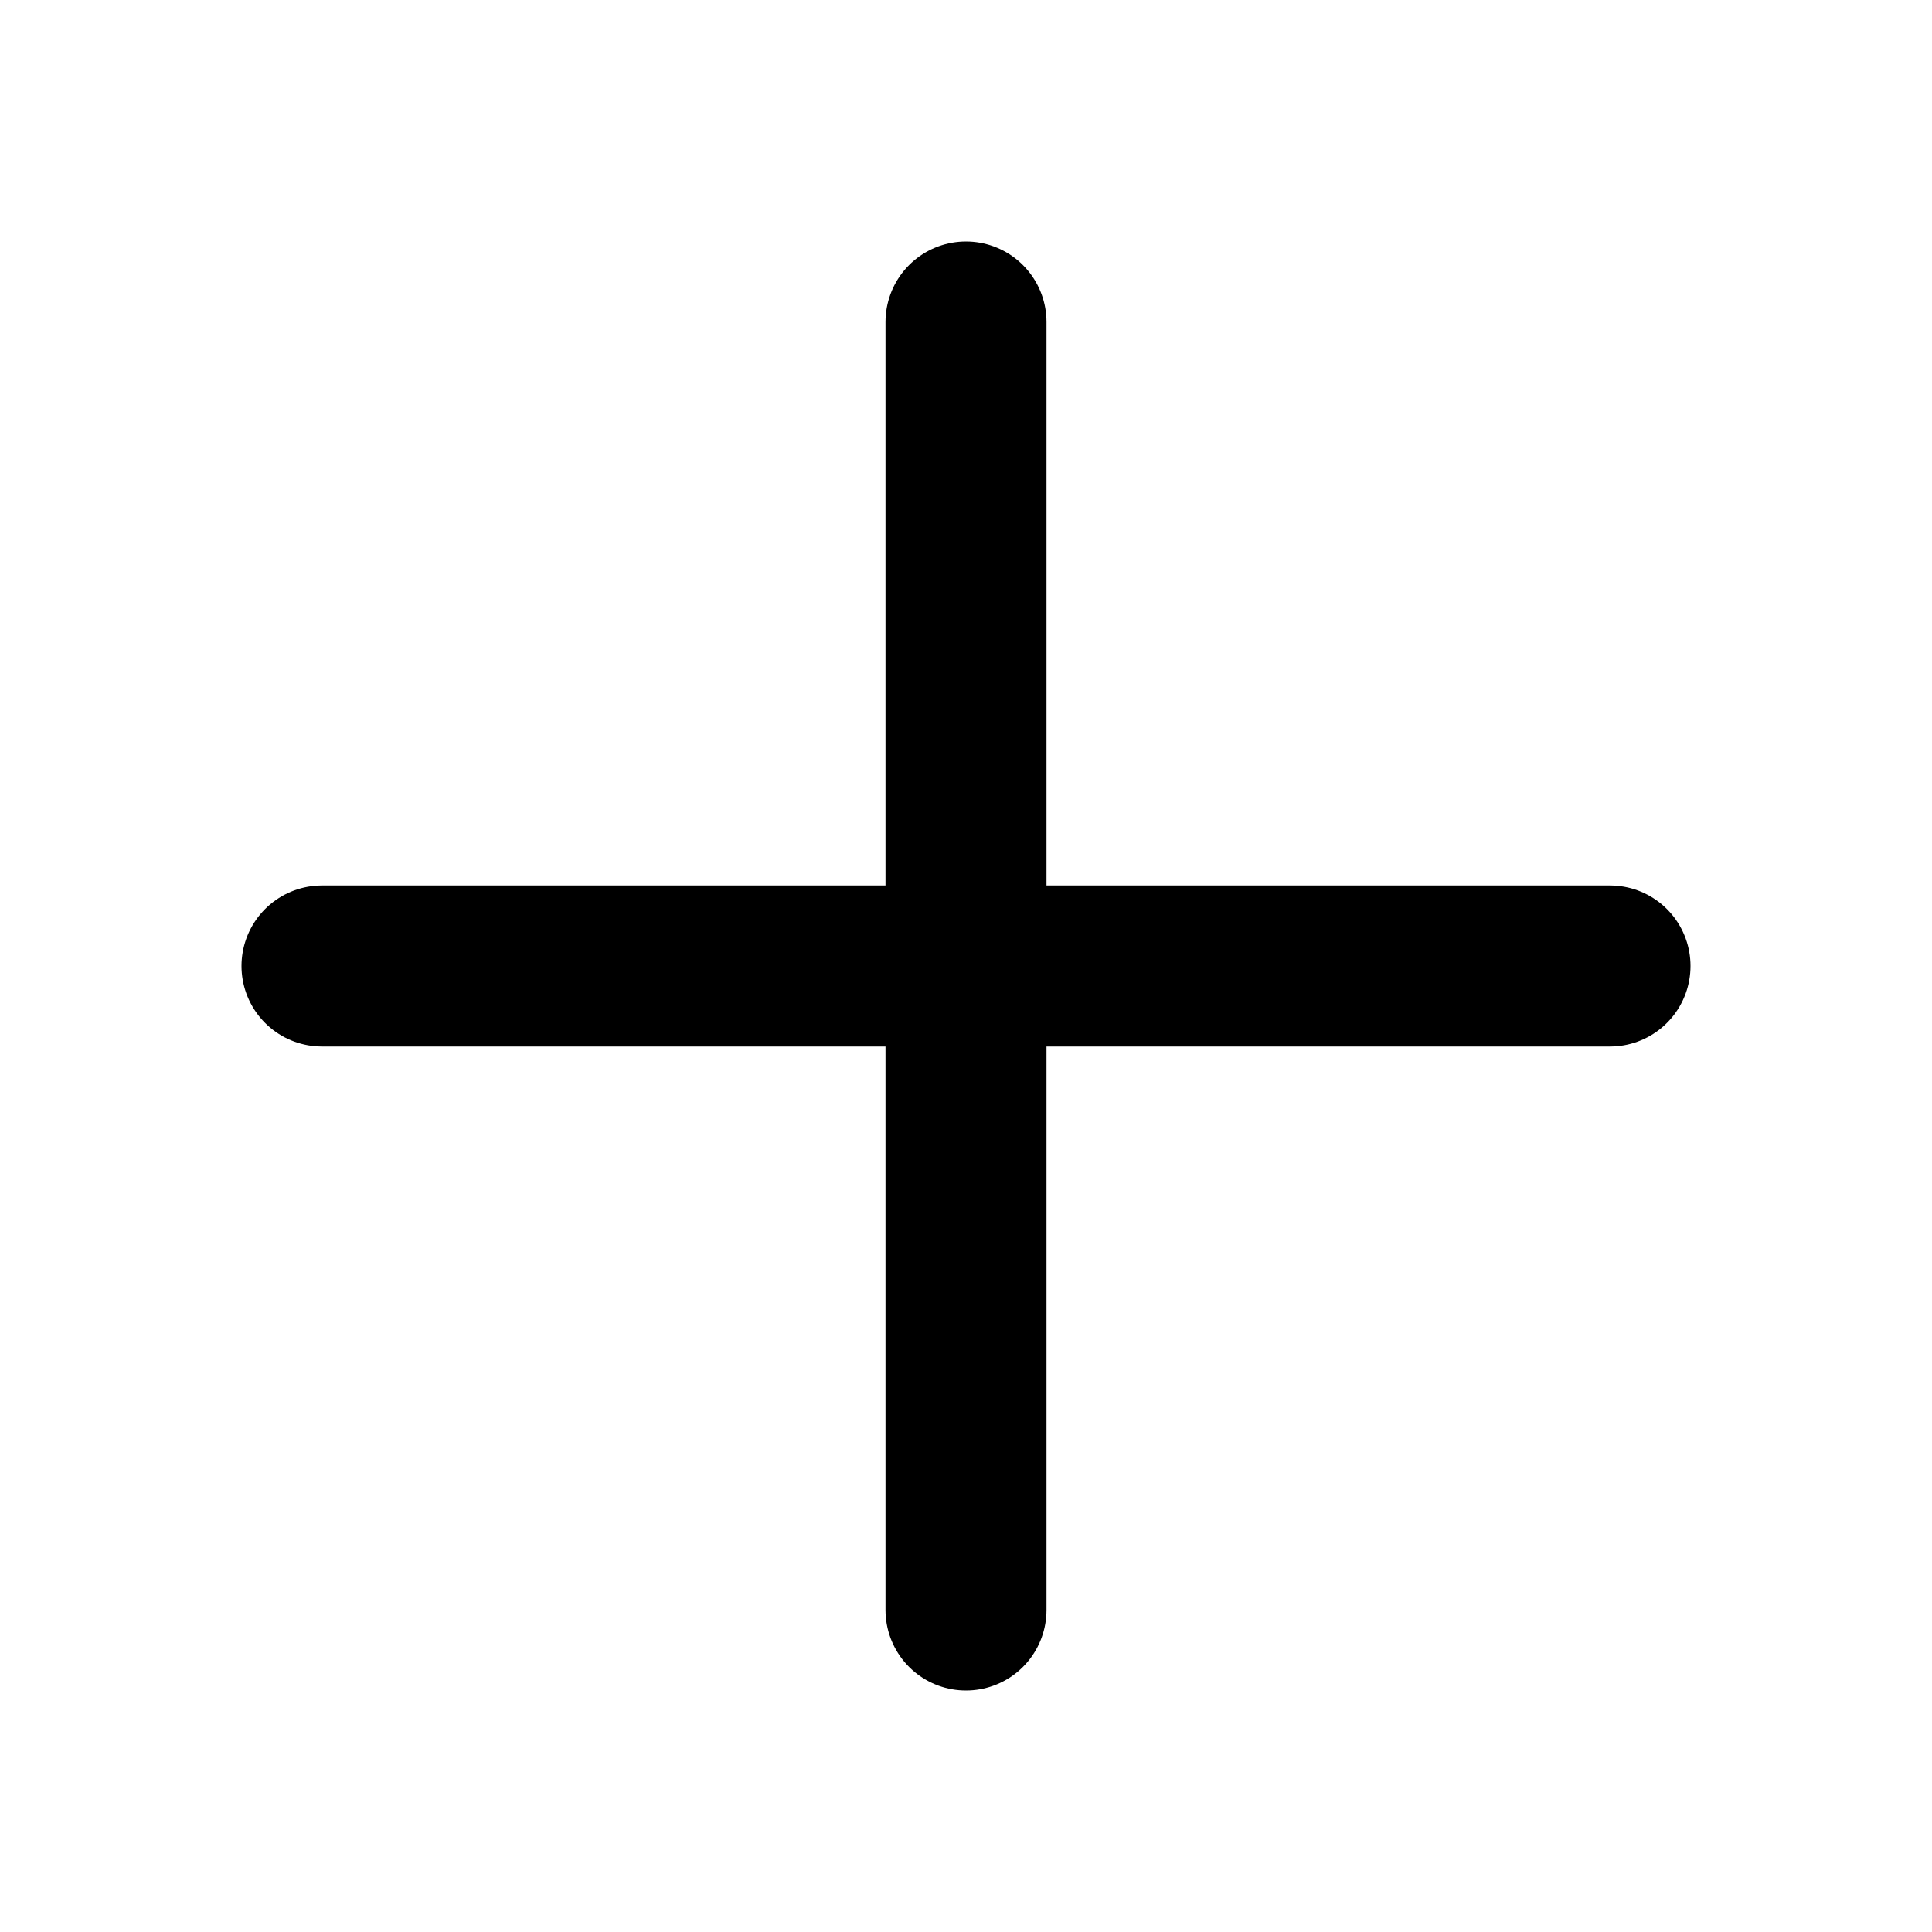
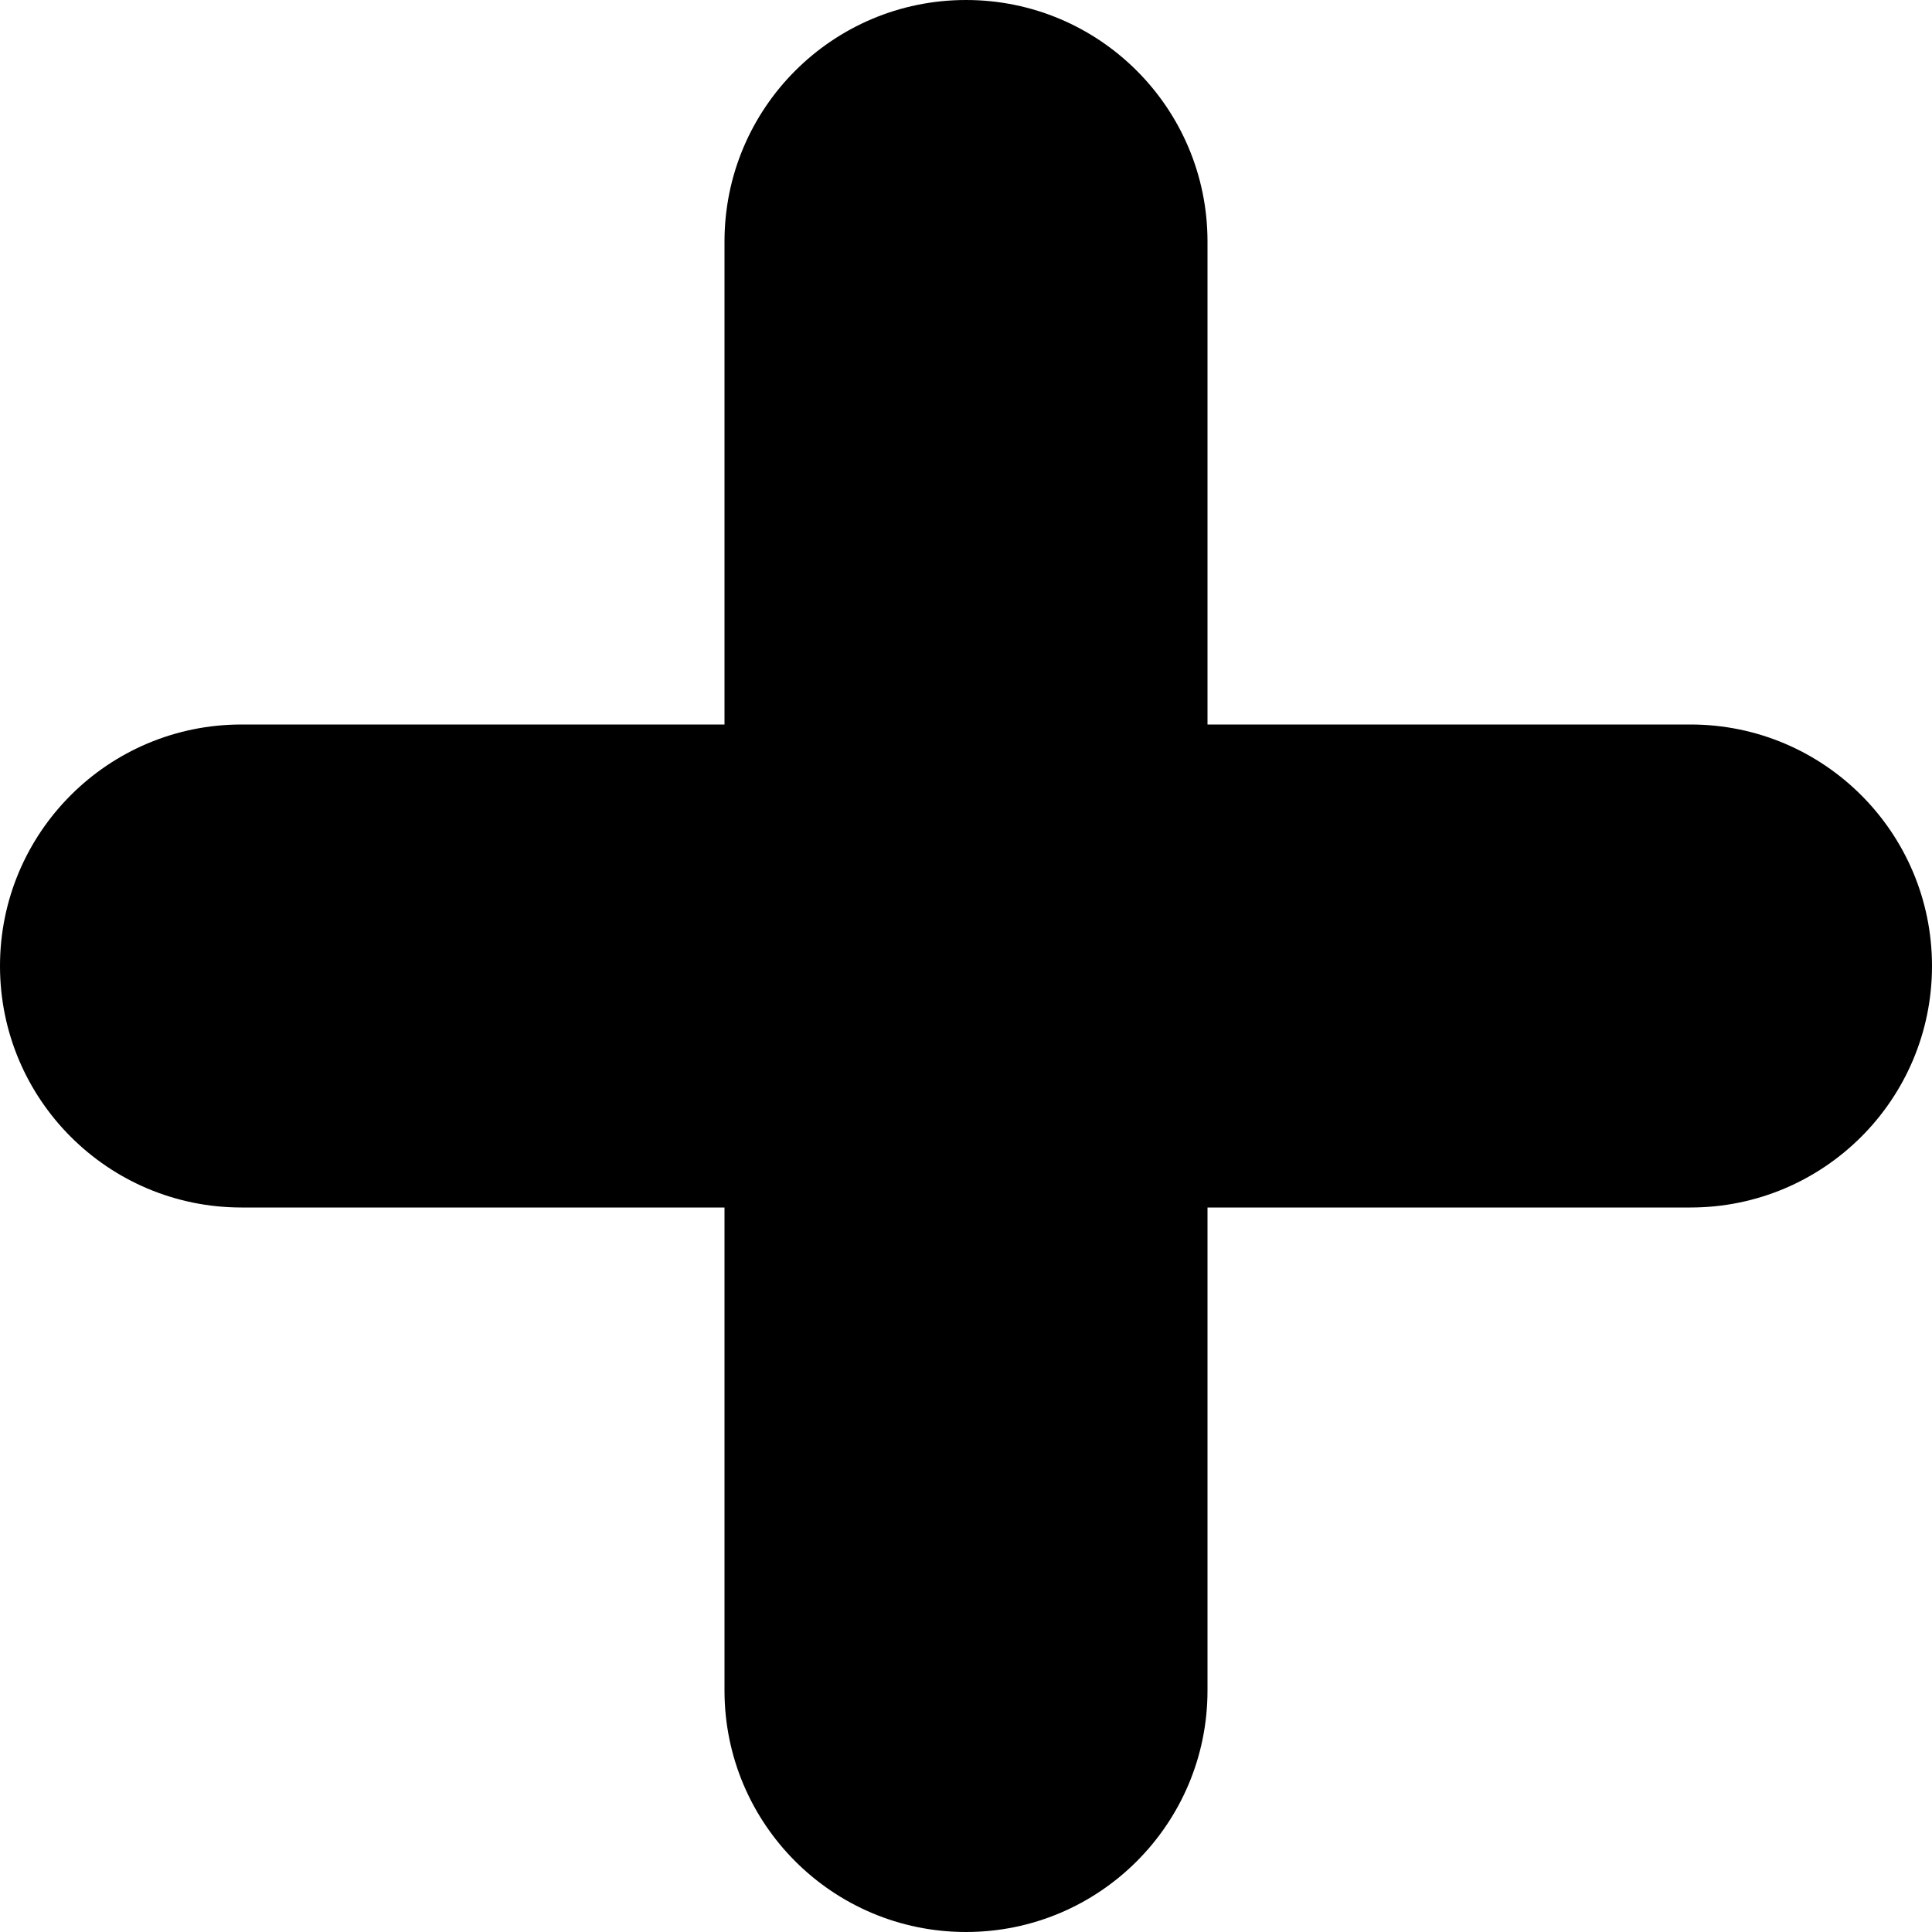
- <svg xmlns="http://www.w3.org/2000/svg" width="800px" height="800px" viewBox="0 0 24 24" fill="none">
-   <path d="M4 12H20M12 4V20" stroke="#000000" stroke-width="2" stroke-linecap="round" stroke-linejoin="round" />
+ <svg xmlns="http://www.w3.org/2000/svg" width="800px" height="800px" viewBox="0 0 32 32" version="1.1">
+   <defs>
+ 
+ </defs>
+   <g id="Page-1" stroke="none" stroke-width="1" fill="none" fill-rule="evenodd">
+     <g id="Icon-Set-Filled" transform="translate(-362, -1037)" fill="#000000">
+       <path d="M390,1049 L382,1049 L382,1041 C382,1038.79 380.209,1037 378,1037 C375.791,1037 374,1038.79 374,1041 L374,1049 L366,1049 C363.791,1049 362,1050.79 362,1053 C362,1055.21 363.791,1057 366,1057 L374,1057 L374,1065 C374,1067.21 375.791,1069 378,1069 C380.209,1069 382,1067.21 382,1065 L382,1057 L390,1057 C392.209,1057 394,1055.21 394,1053 C394,1050.79 392.209,1049 390,1049" id="plus">
+ 
+ </path>
+     </g>
+   </g>
</svg>
